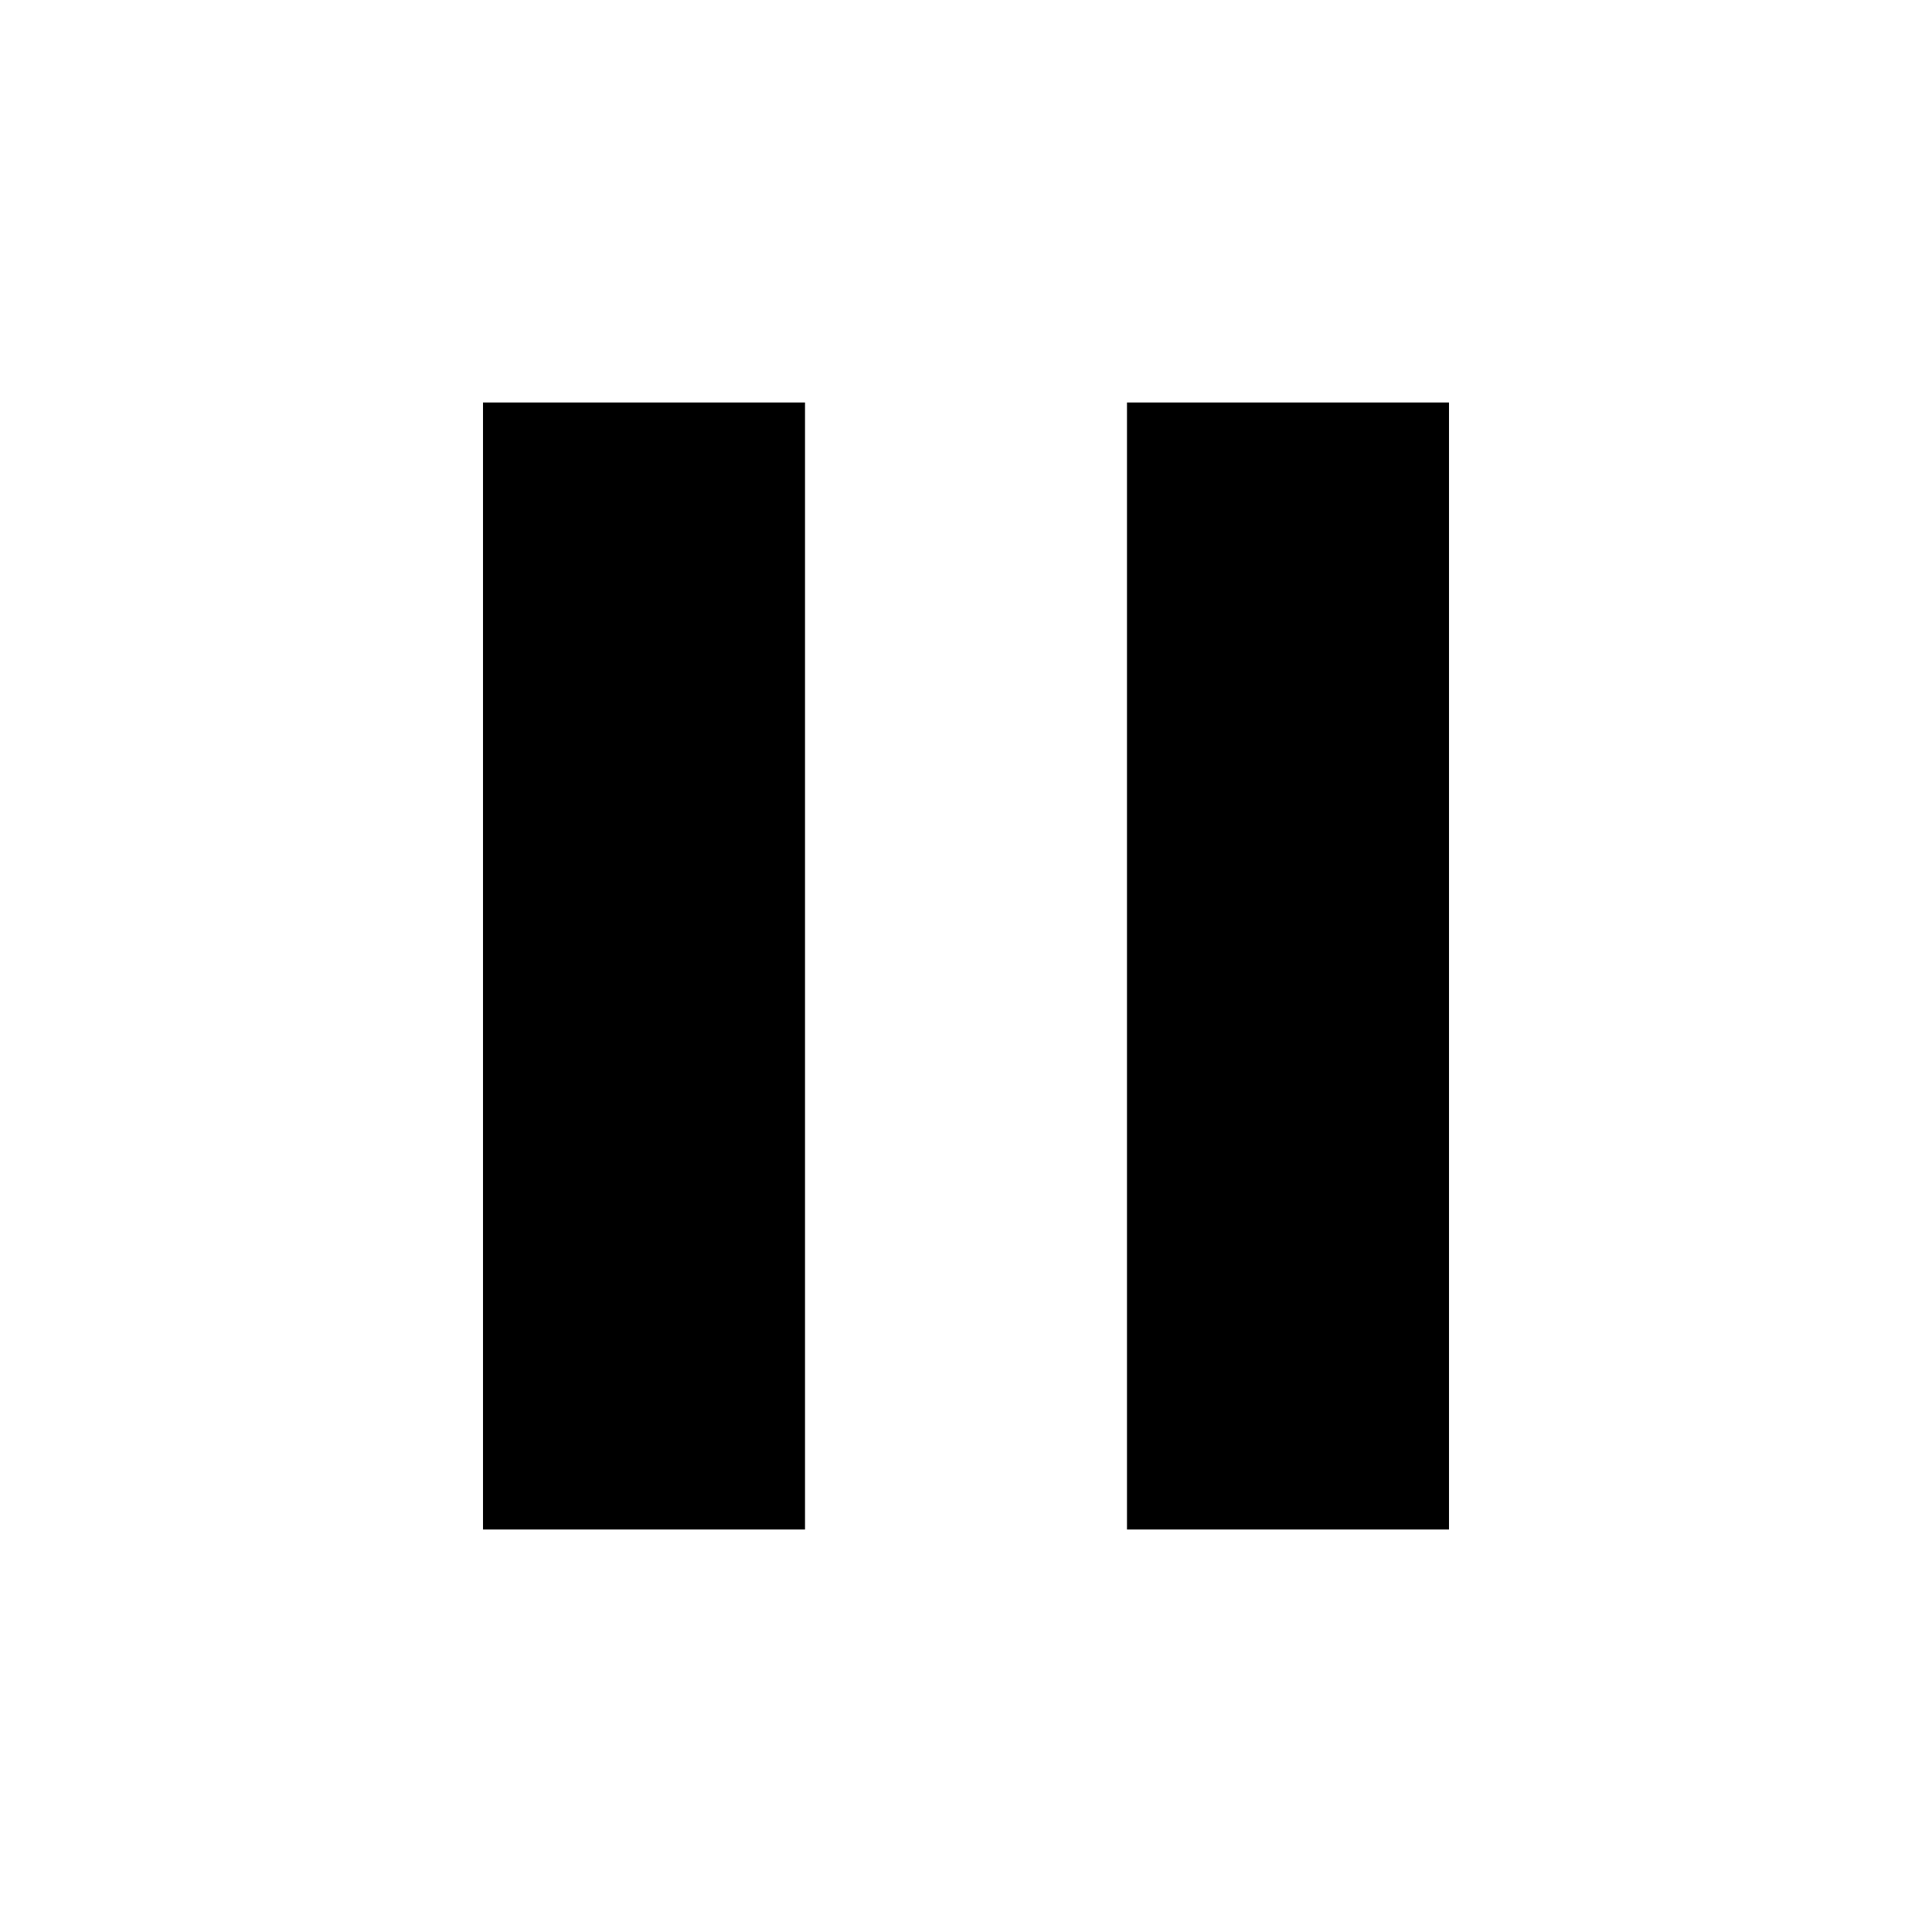
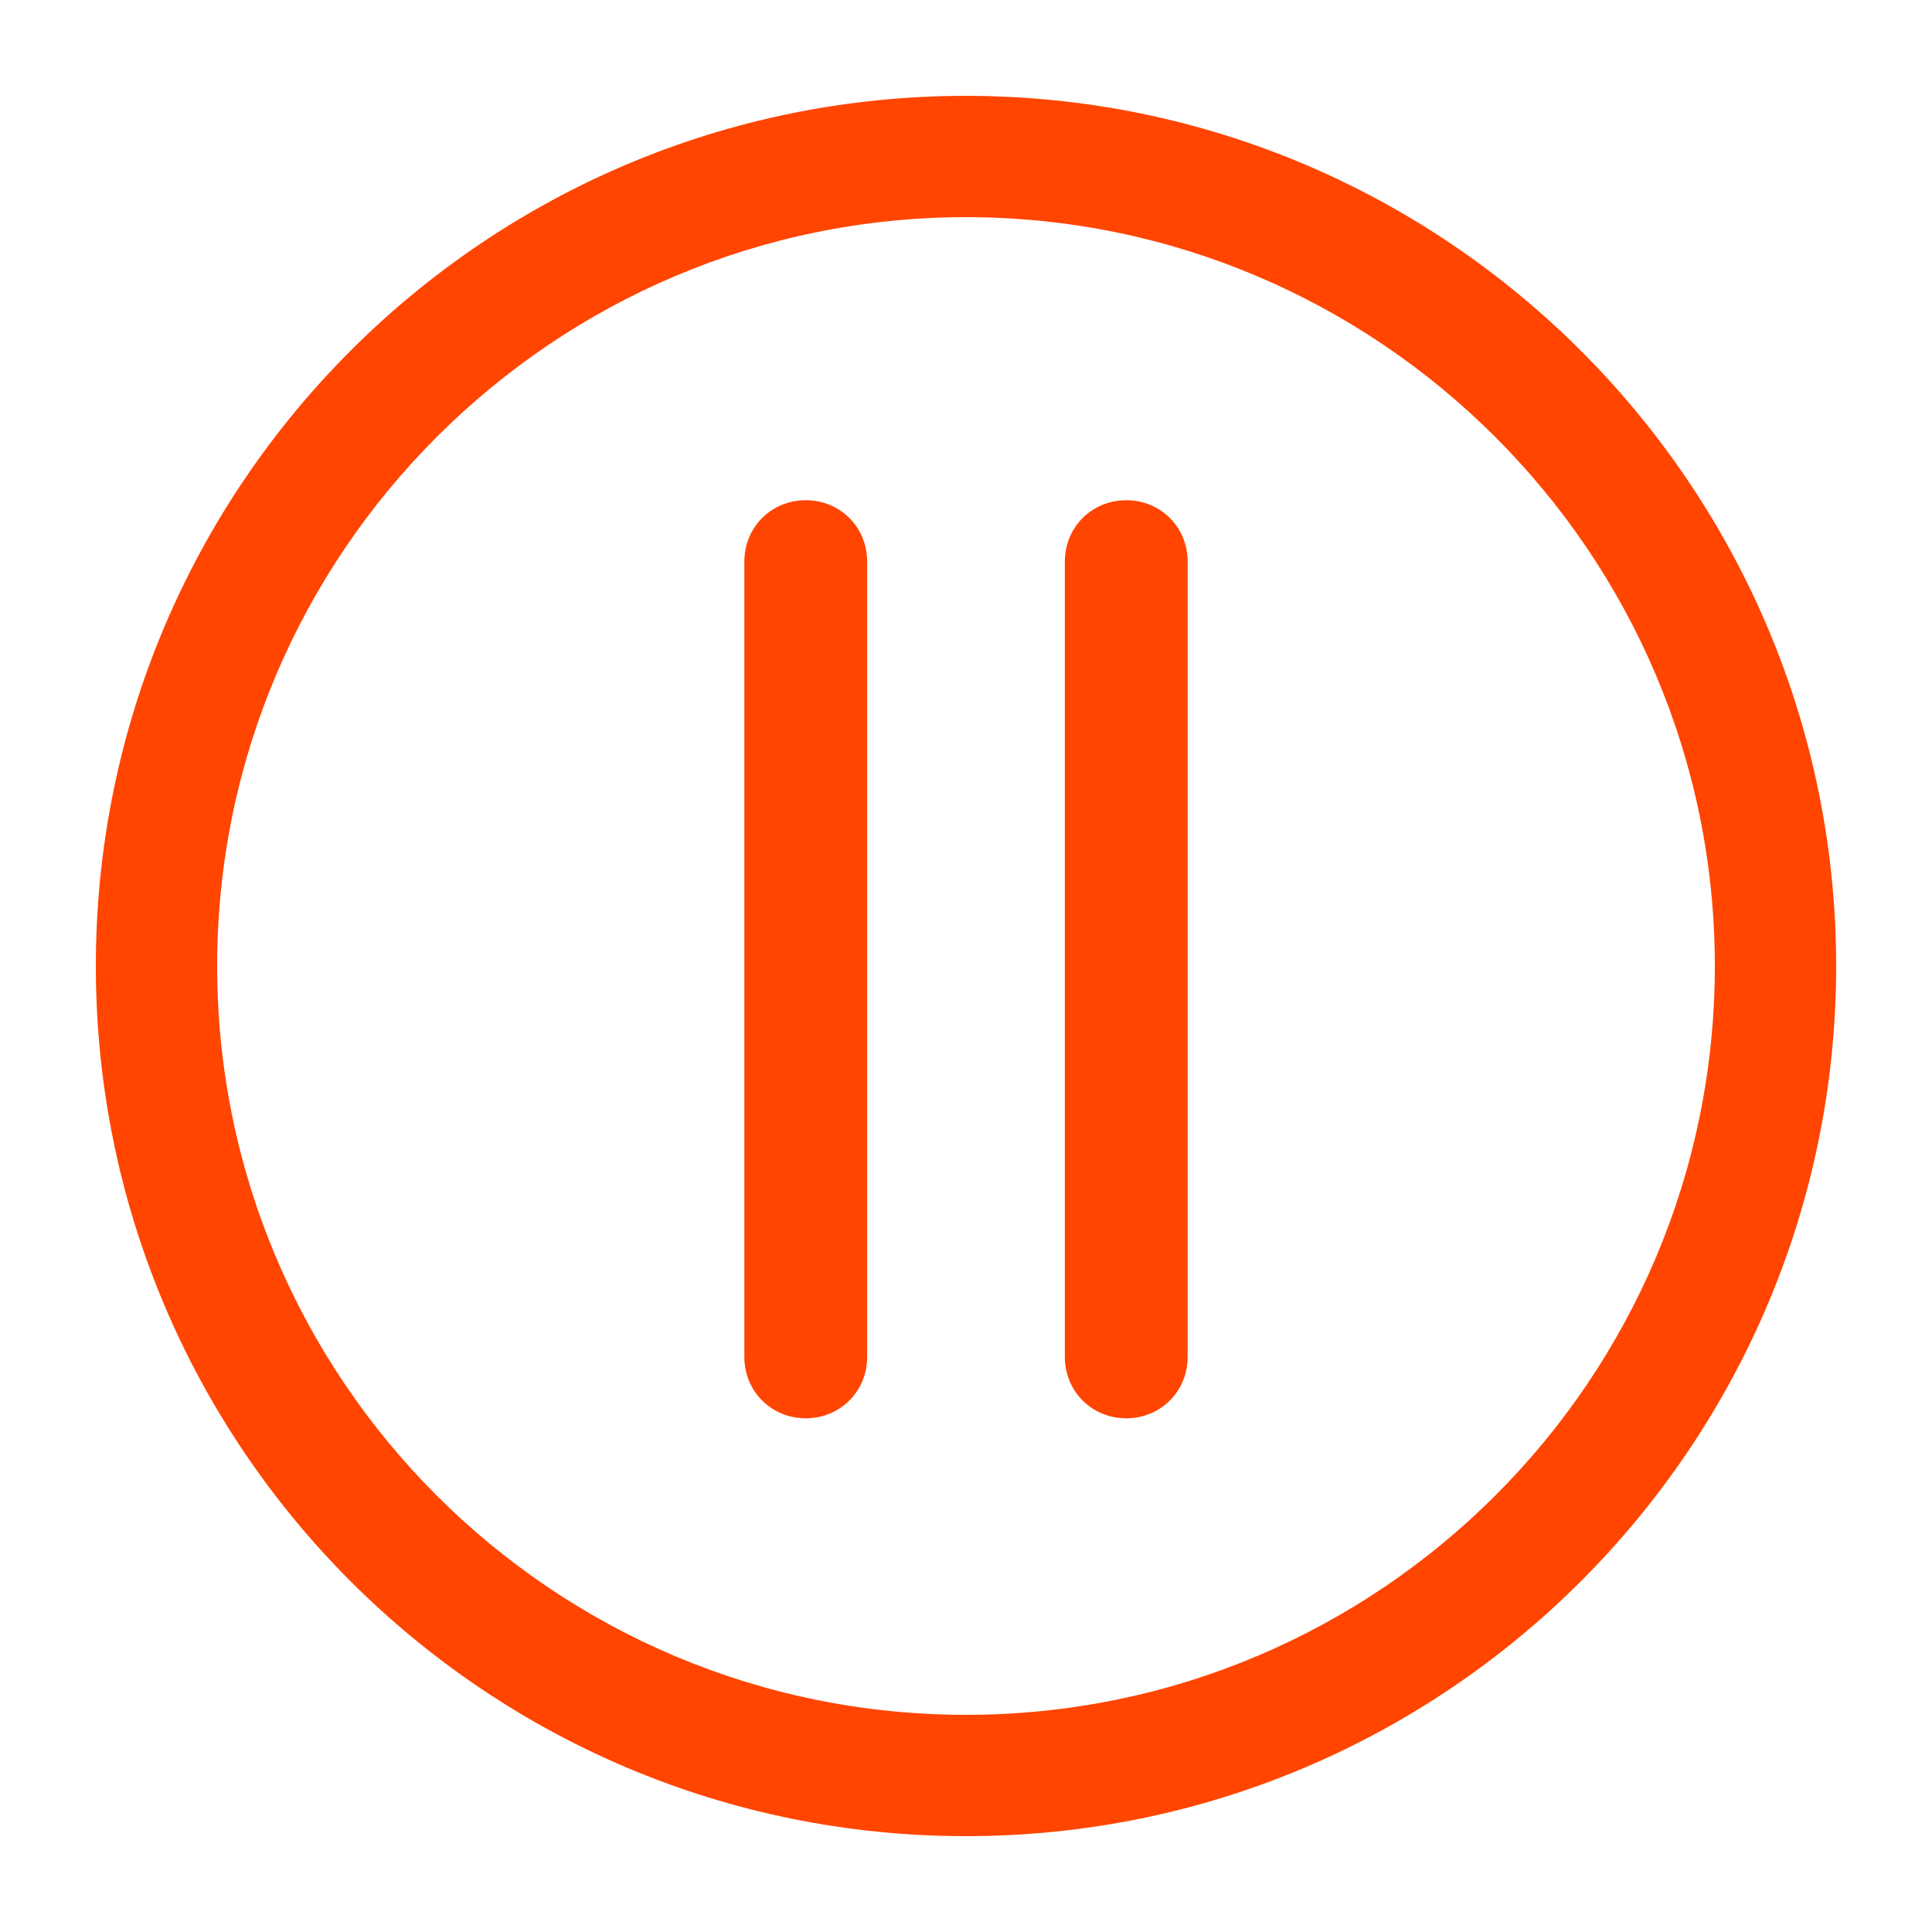
- <svg xmlns="http://www.w3.org/2000/svg" width="24" height="24" viewBox="0 0 24 24">
-   <g fill="none" fill-rule="evenodd">
-     <path d="M0 0h24v24H0z" />
-     <path fill="#000" fill-rule="nonzero" d="M6 19h4V5H6v14zm8-14v14h4V5h-4z" />
+ <svg xmlns="http://www.w3.org/2000/svg" version="1.1" viewBox="0 0 129 129" enable-background="new 0 0 129 129" width="512px" height="512px">
+   <g>
+     <g>
+       <path d="m64.5,122.6c32.1,0 58.1-26.1 58.1-58.1s-26-58.1-58.1-58.1-58.1,26-58.1,58.1 26,58.1 58.1,58.1zm0-108.1c27.5,0 50,22.4 50,50s-22.4,50-50,50-50-22.4-50-50 22.5-50 50-50z" fill="#ff4500" />
+       <path d="m53.8,94.7c2.3,0 4.1-1.8 4.1-4.1v-53.1c0-2.3-1.8-4.1-4.1-4.1-2.3,0-4.1,1.8-4.1,4.1v53.1c7.10543e-15,2.3 1.8,4.1 4.1,4.1z" fill="#ff4500" />
+       <path d="m75.2,94.7c2.3,0 4.1-1.8 4.1-4.1v-53.1c0-2.3-1.8-4.1-4.1-4.1-2.3,0-4.1,1.8-4.1,4.1v53.1c-1.42109e-14,2.3 1.8,4.1 4.1,4.1z" fill="#ff4500" />
+     </g>
  </g>
</svg>
